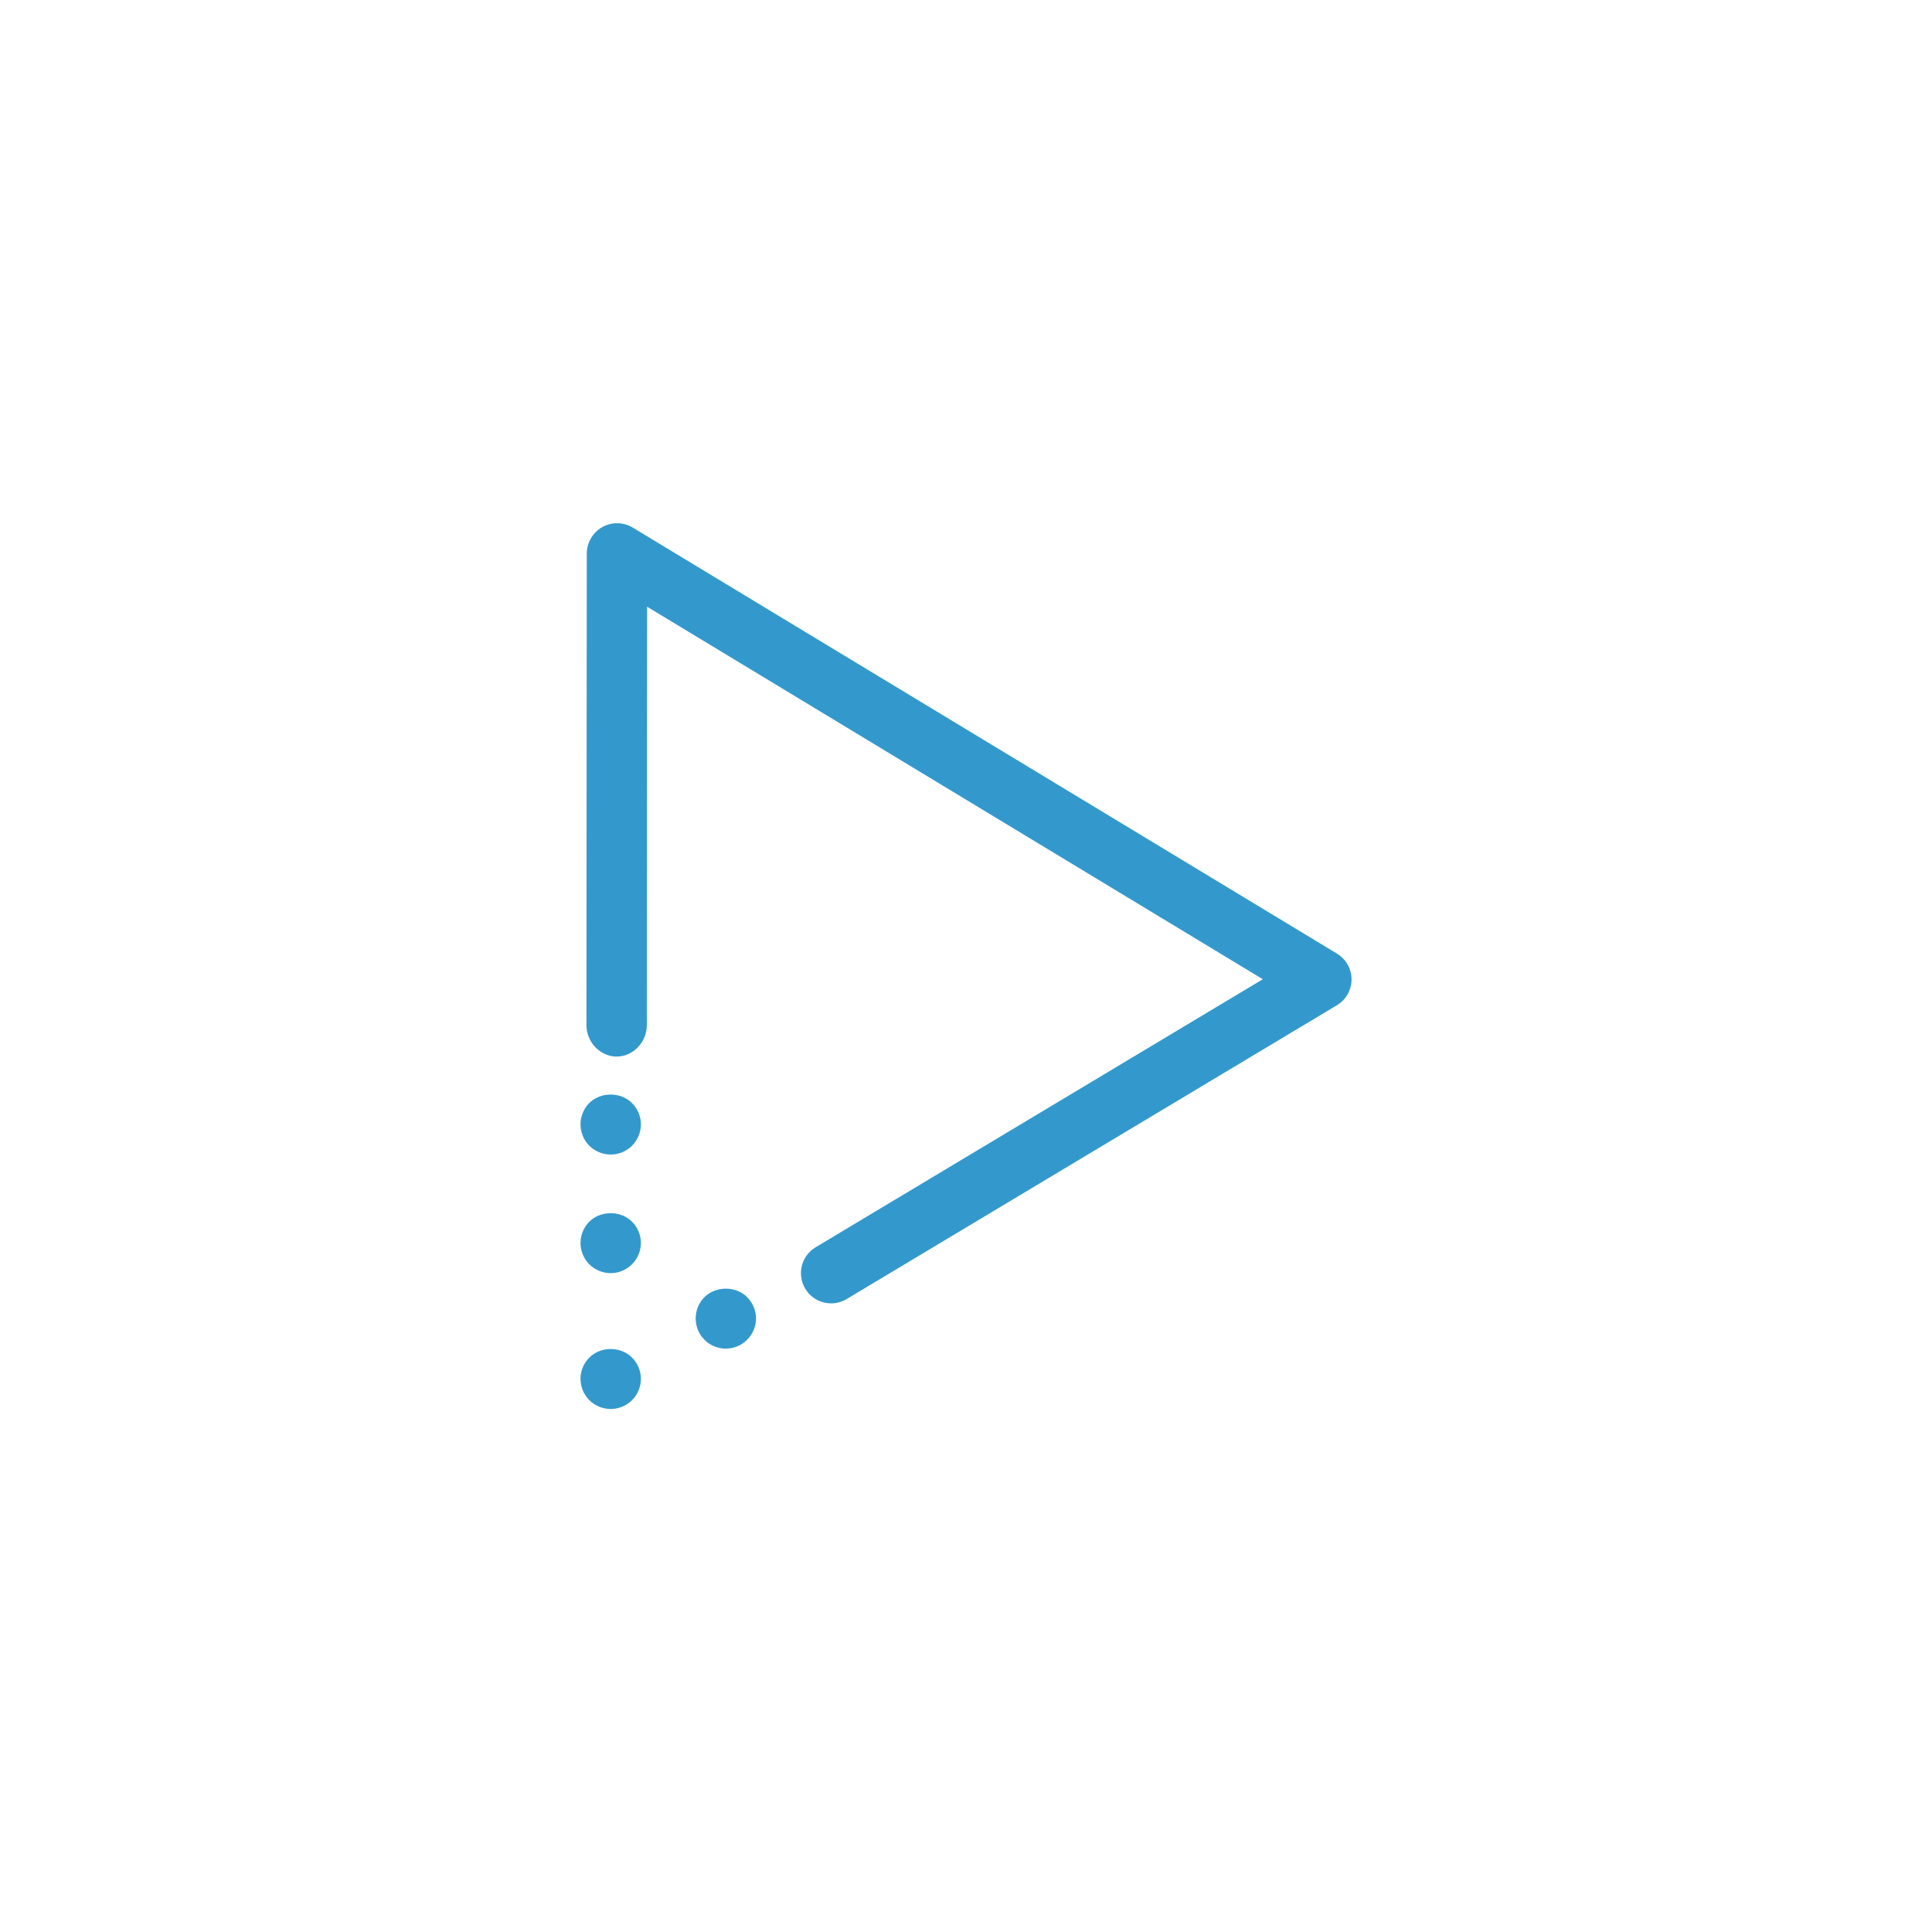
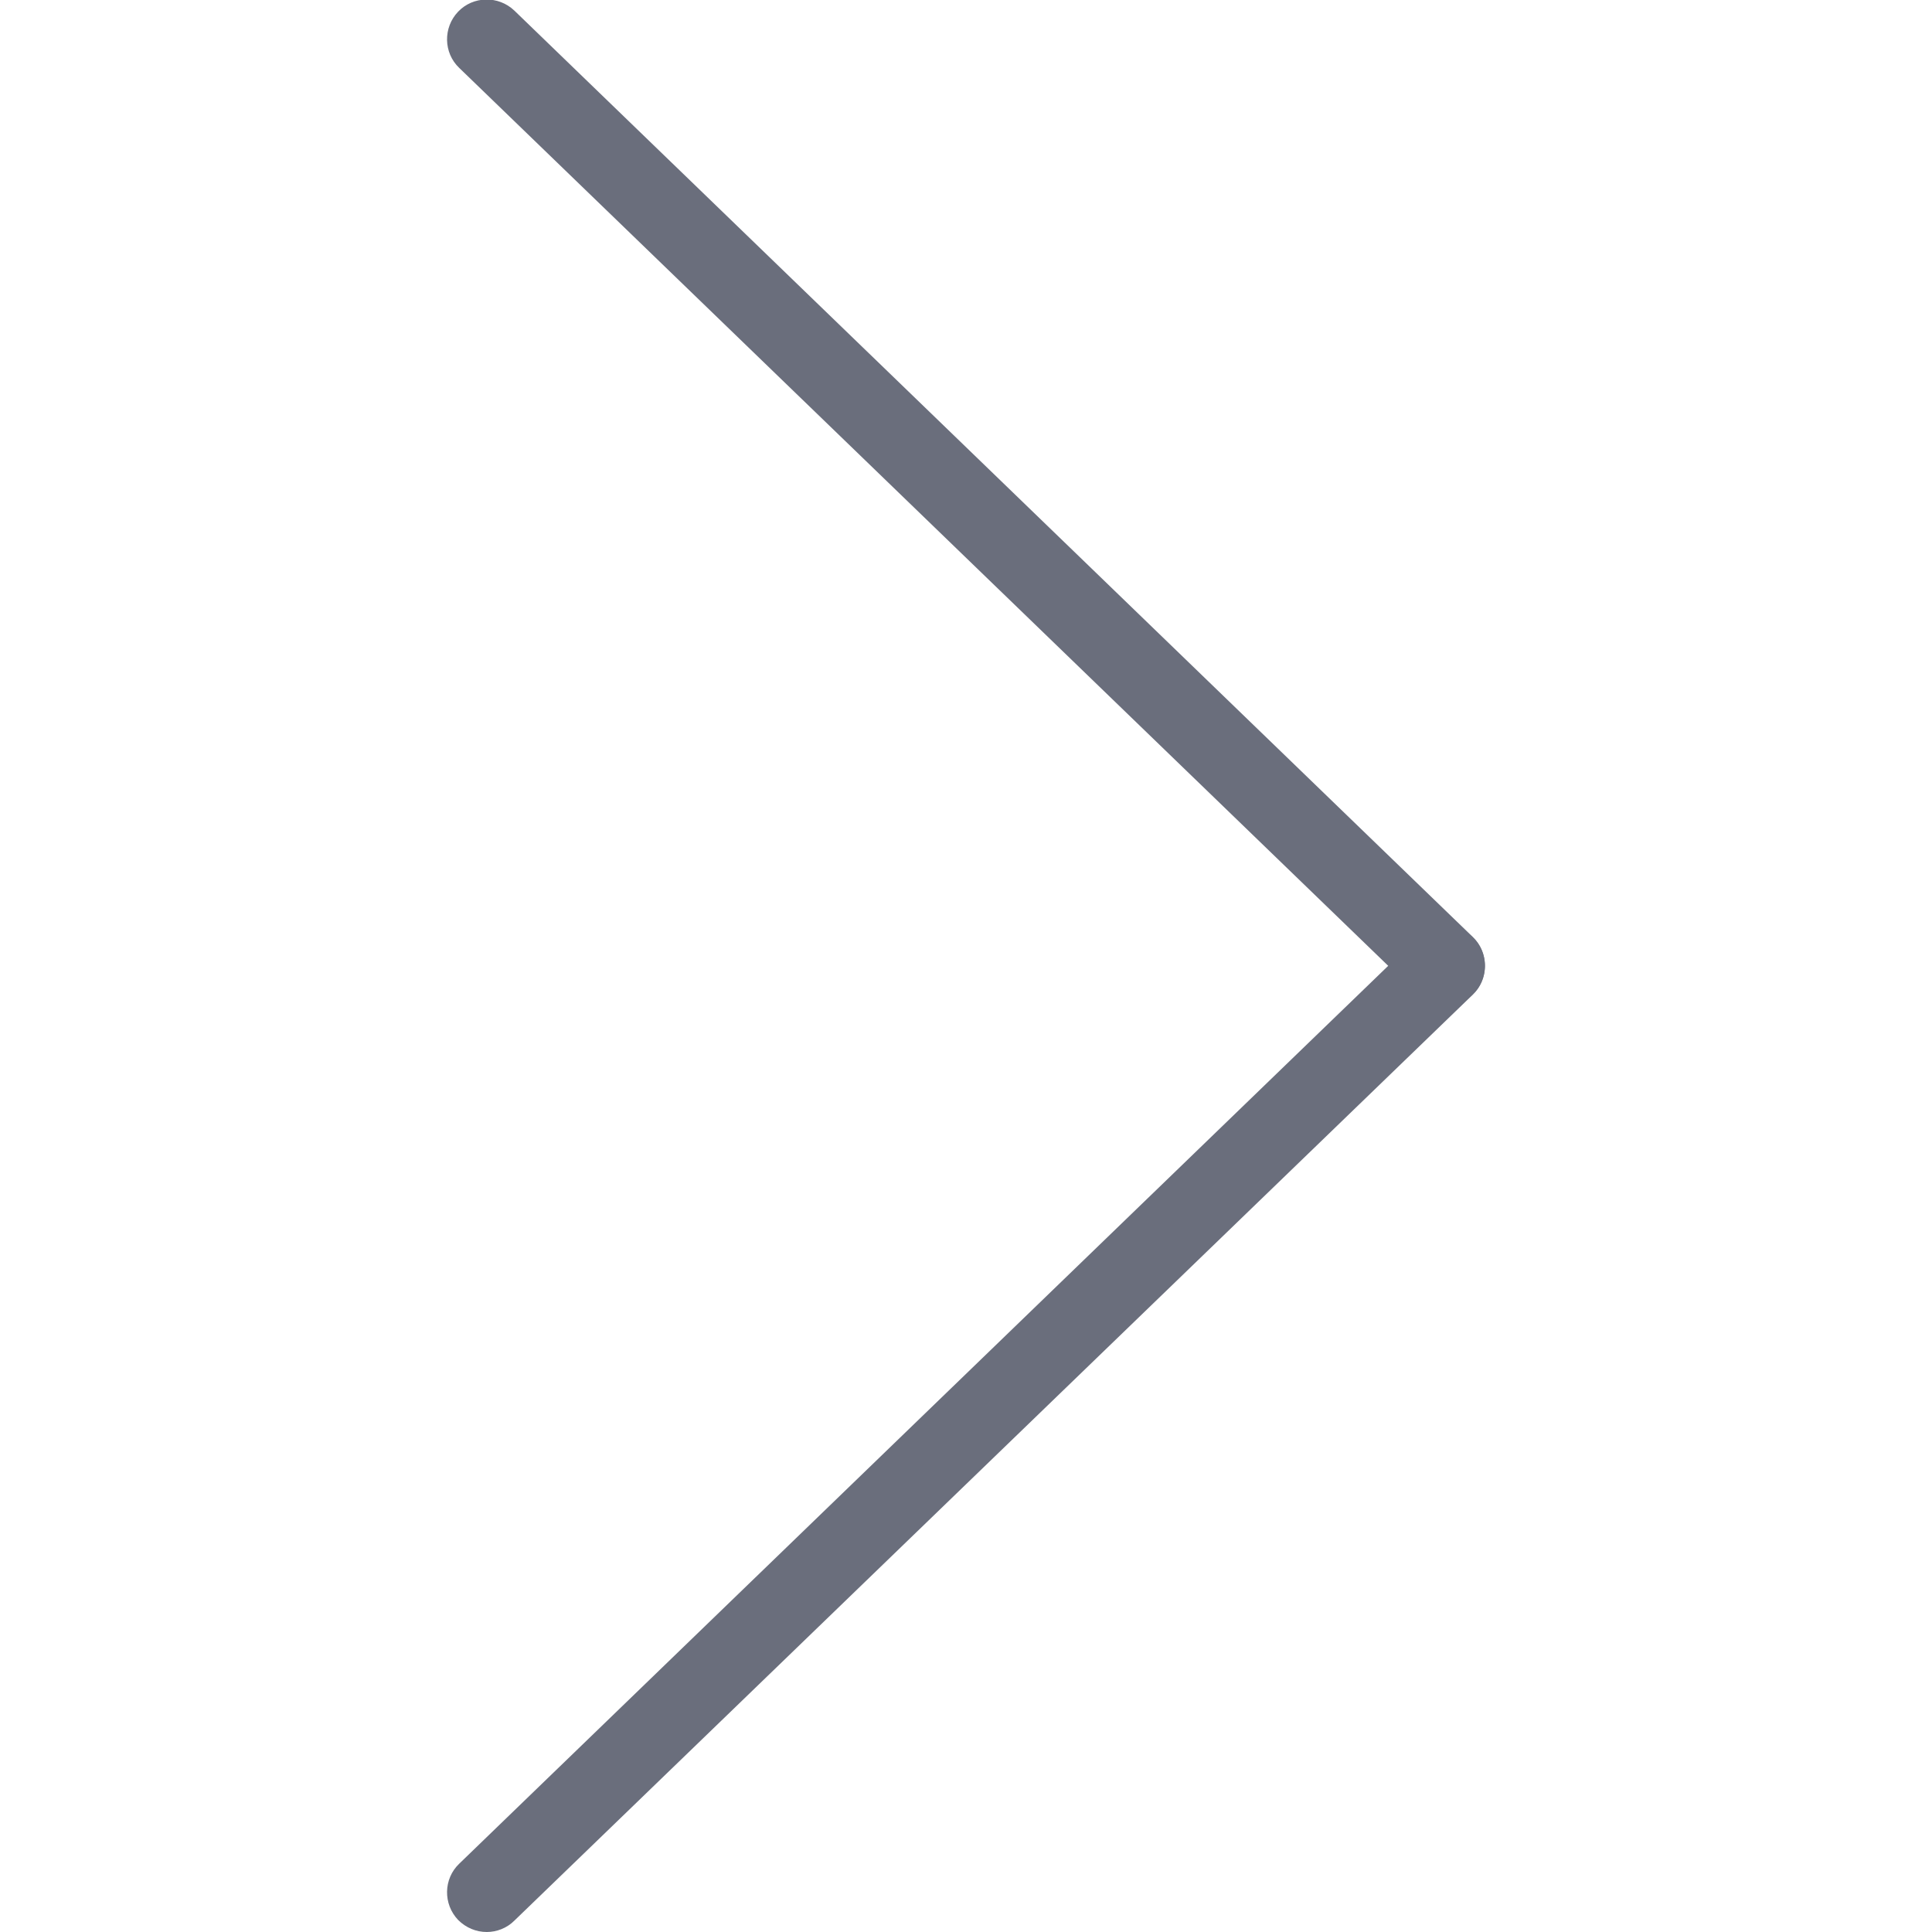
- <svg xmlns="http://www.w3.org/2000/svg" enable-background="new 0 0 128 128" id="Слой_1" version="1.1" viewBox="0 0 128 128" xml:space="preserve">
+ <svg xmlns="http://www.w3.org/2000/svg" enable-background="new 0 0 512 512" id="Layer_1" version="1.1" viewBox="0 0 512 512" xml:space="preserve">
  <g>
-     <g>
-       <path d="M48.09,89.35c-0.53,0-1.05-0.21-1.42-0.59    c-0.37-0.37-0.58-0.88-0.58-1.41c0-0.53,0.21-1.04,0.58-1.41    c0.75-0.75,2.09-0.75,2.83,0c0.37,0.37,0.59,0.89,0.59,1.41    c0,0.53-0.22,1.04-0.59,1.41C49.13,89.14,48.61,89.35,48.09,89.35z" fill="#3399CC" />
-     </g>
-     <g>
-       <path d="M55.066,86.351c-0.68,0-1.343-0.347-1.717-0.972    c-0.568-0.948-0.26-2.176,0.687-2.744l29.628-17.758L42.872,40.196    l-0.019,27.73C42.853,69.031,41.958,70,40.854,70c-0,0-0.001,0-0.001,0    c-1.104,0-2-0.972-1.999-2.076l0.021-31.238    c0-0.722,0.39-1.405,1.019-1.76c0.628-0.354,1.399-0.351,2.017,0.022    l46.667,28.231c0.6,0.363,0.966,1.011,0.965,1.713    c-0.001,0.701-0.37,1.349-0.972,1.71L56.092,86.066    C55.77,86.259,55.416,86.351,55.066,86.351z" fill="#3399CC" />
-     </g>
-     <g>
-       <path d="M40.46,76.49c-0.53,0-1.04-0.21-1.42-0.58    c-0.37-0.38-0.58-0.89-0.58-1.42c0-0.52,0.21-1.04,0.58-1.41    c0.75-0.75,2.09-0.75,2.83,0c0.38,0.37,0.59,0.89,0.59,1.41    c0,0.53-0.21,1.04-0.59,1.42C41.5,76.28,40.99,76.49,40.46,76.49z" fill="#3399CC" />
-     </g>
-     <g>
-       <path d="M40.46,84.35c-0.52,0-1.04-0.21-1.42-0.59    c-0.37-0.37-0.58-0.89-0.58-1.41s0.21-1.04,0.58-1.41    c0.75-0.75,2.09-0.75,2.83,0c0.38,0.37,0.59,0.88,0.59,1.41    c0,0.53-0.21,1.04-0.59,1.41C41.5,84.14,40.98,84.35,40.46,84.35z" fill="#3399CC" />
-     </g>
-     <g>
-       <path d="M40.46,93.35c-0.52,0-1.04-0.21-1.41-0.58    c-0.38-0.38-0.59-0.89-0.59-1.42c0-0.53,0.21-1.04,0.59-1.41    c0.74-0.75,2.08-0.75,2.82,0c0.38,0.37,0.59,0.89,0.59,1.41    S42.25,92.39,41.88,92.76C41.5,93.14,40.98,93.35,40.46,93.35z" fill="#3399CC" />
-     </g>
+     <path d="M383,266.5c-2.6,0-5.3-1-7.3-3l-254-245.5c-4.2-4-4.3-10.7-0.3-14.9c4-4.2,10.7-4.3,14.9-0.3l254,245.5   c4.2,4,4.3,10.7,0.3,14.9C388.5,265.5,385.8,266.5,383,266.5z" fill="#6A6E7C" />
+     <path d="M129,512c-2.8,0-5.5-1.1-7.6-3.2c-4-4.2-3.9-10.9,0.3-14.9l254-245.5c4.2-4,10.9-3.9,14.9,0.3   c4,4.2,3.9,10.9-0.3,14.9L136.3,509C134.3,511,131.6,512,129,512z" fill="#6A6E7C" />
  </g>
</svg>
